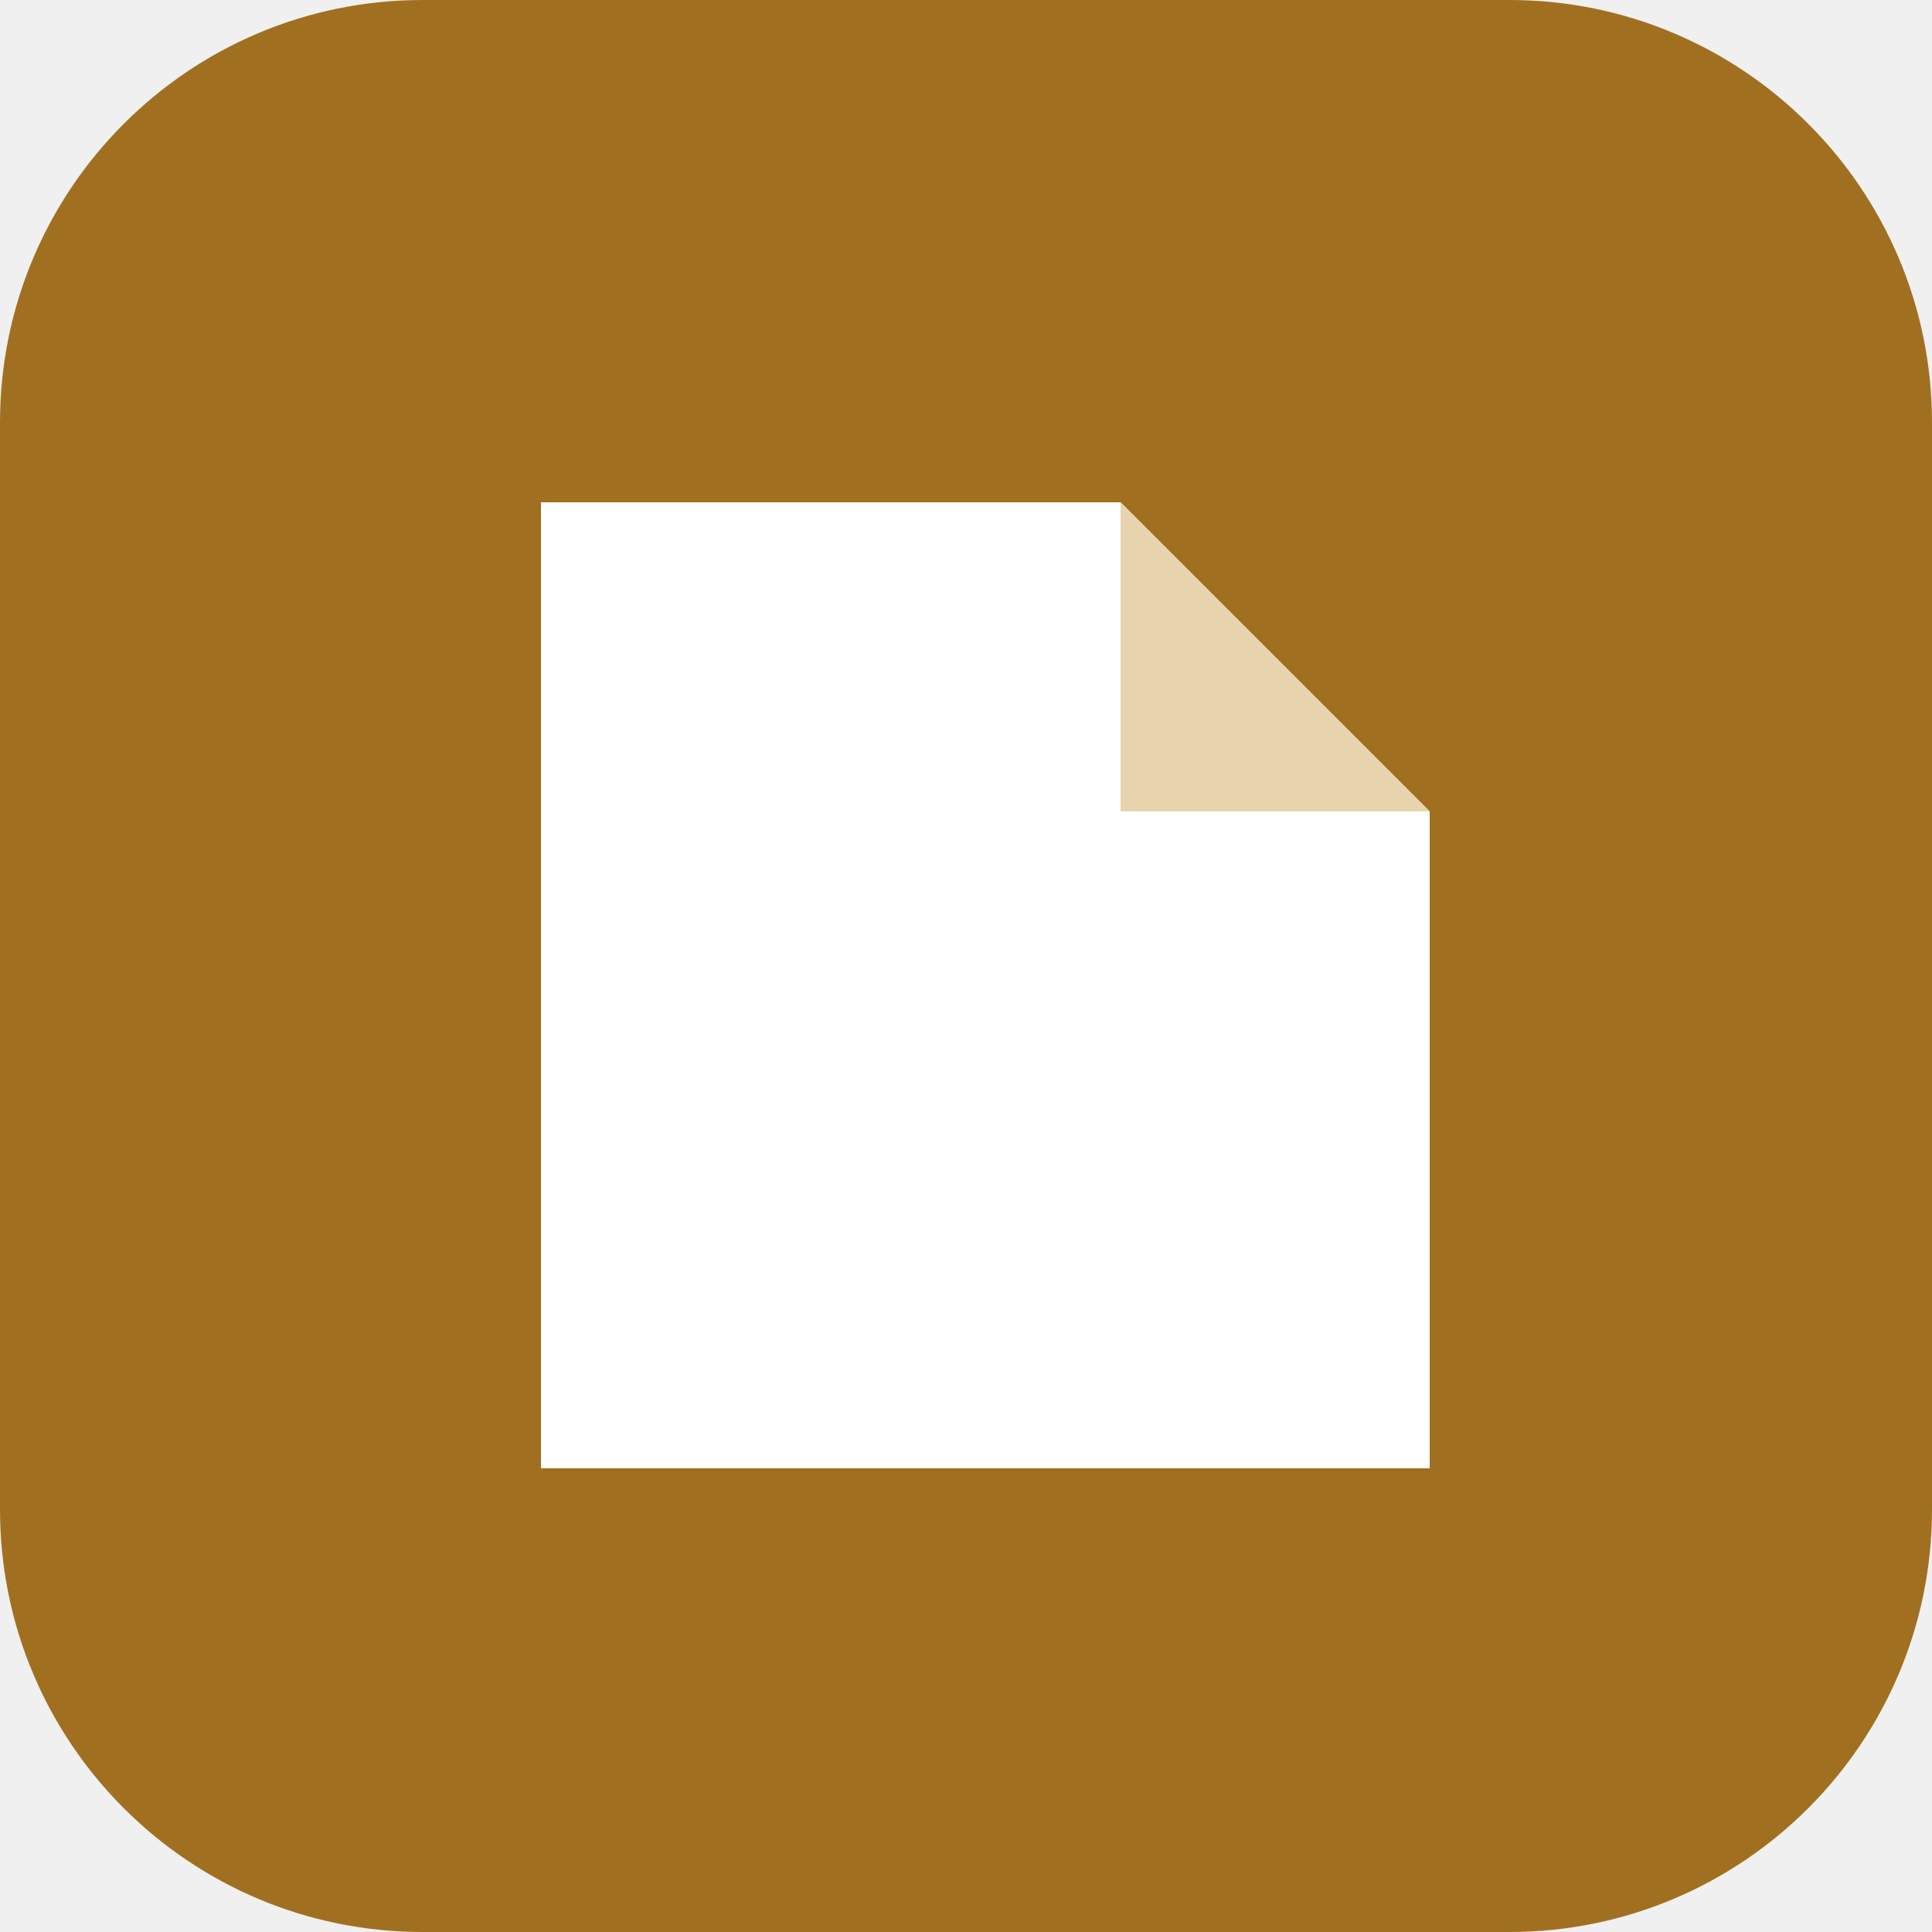
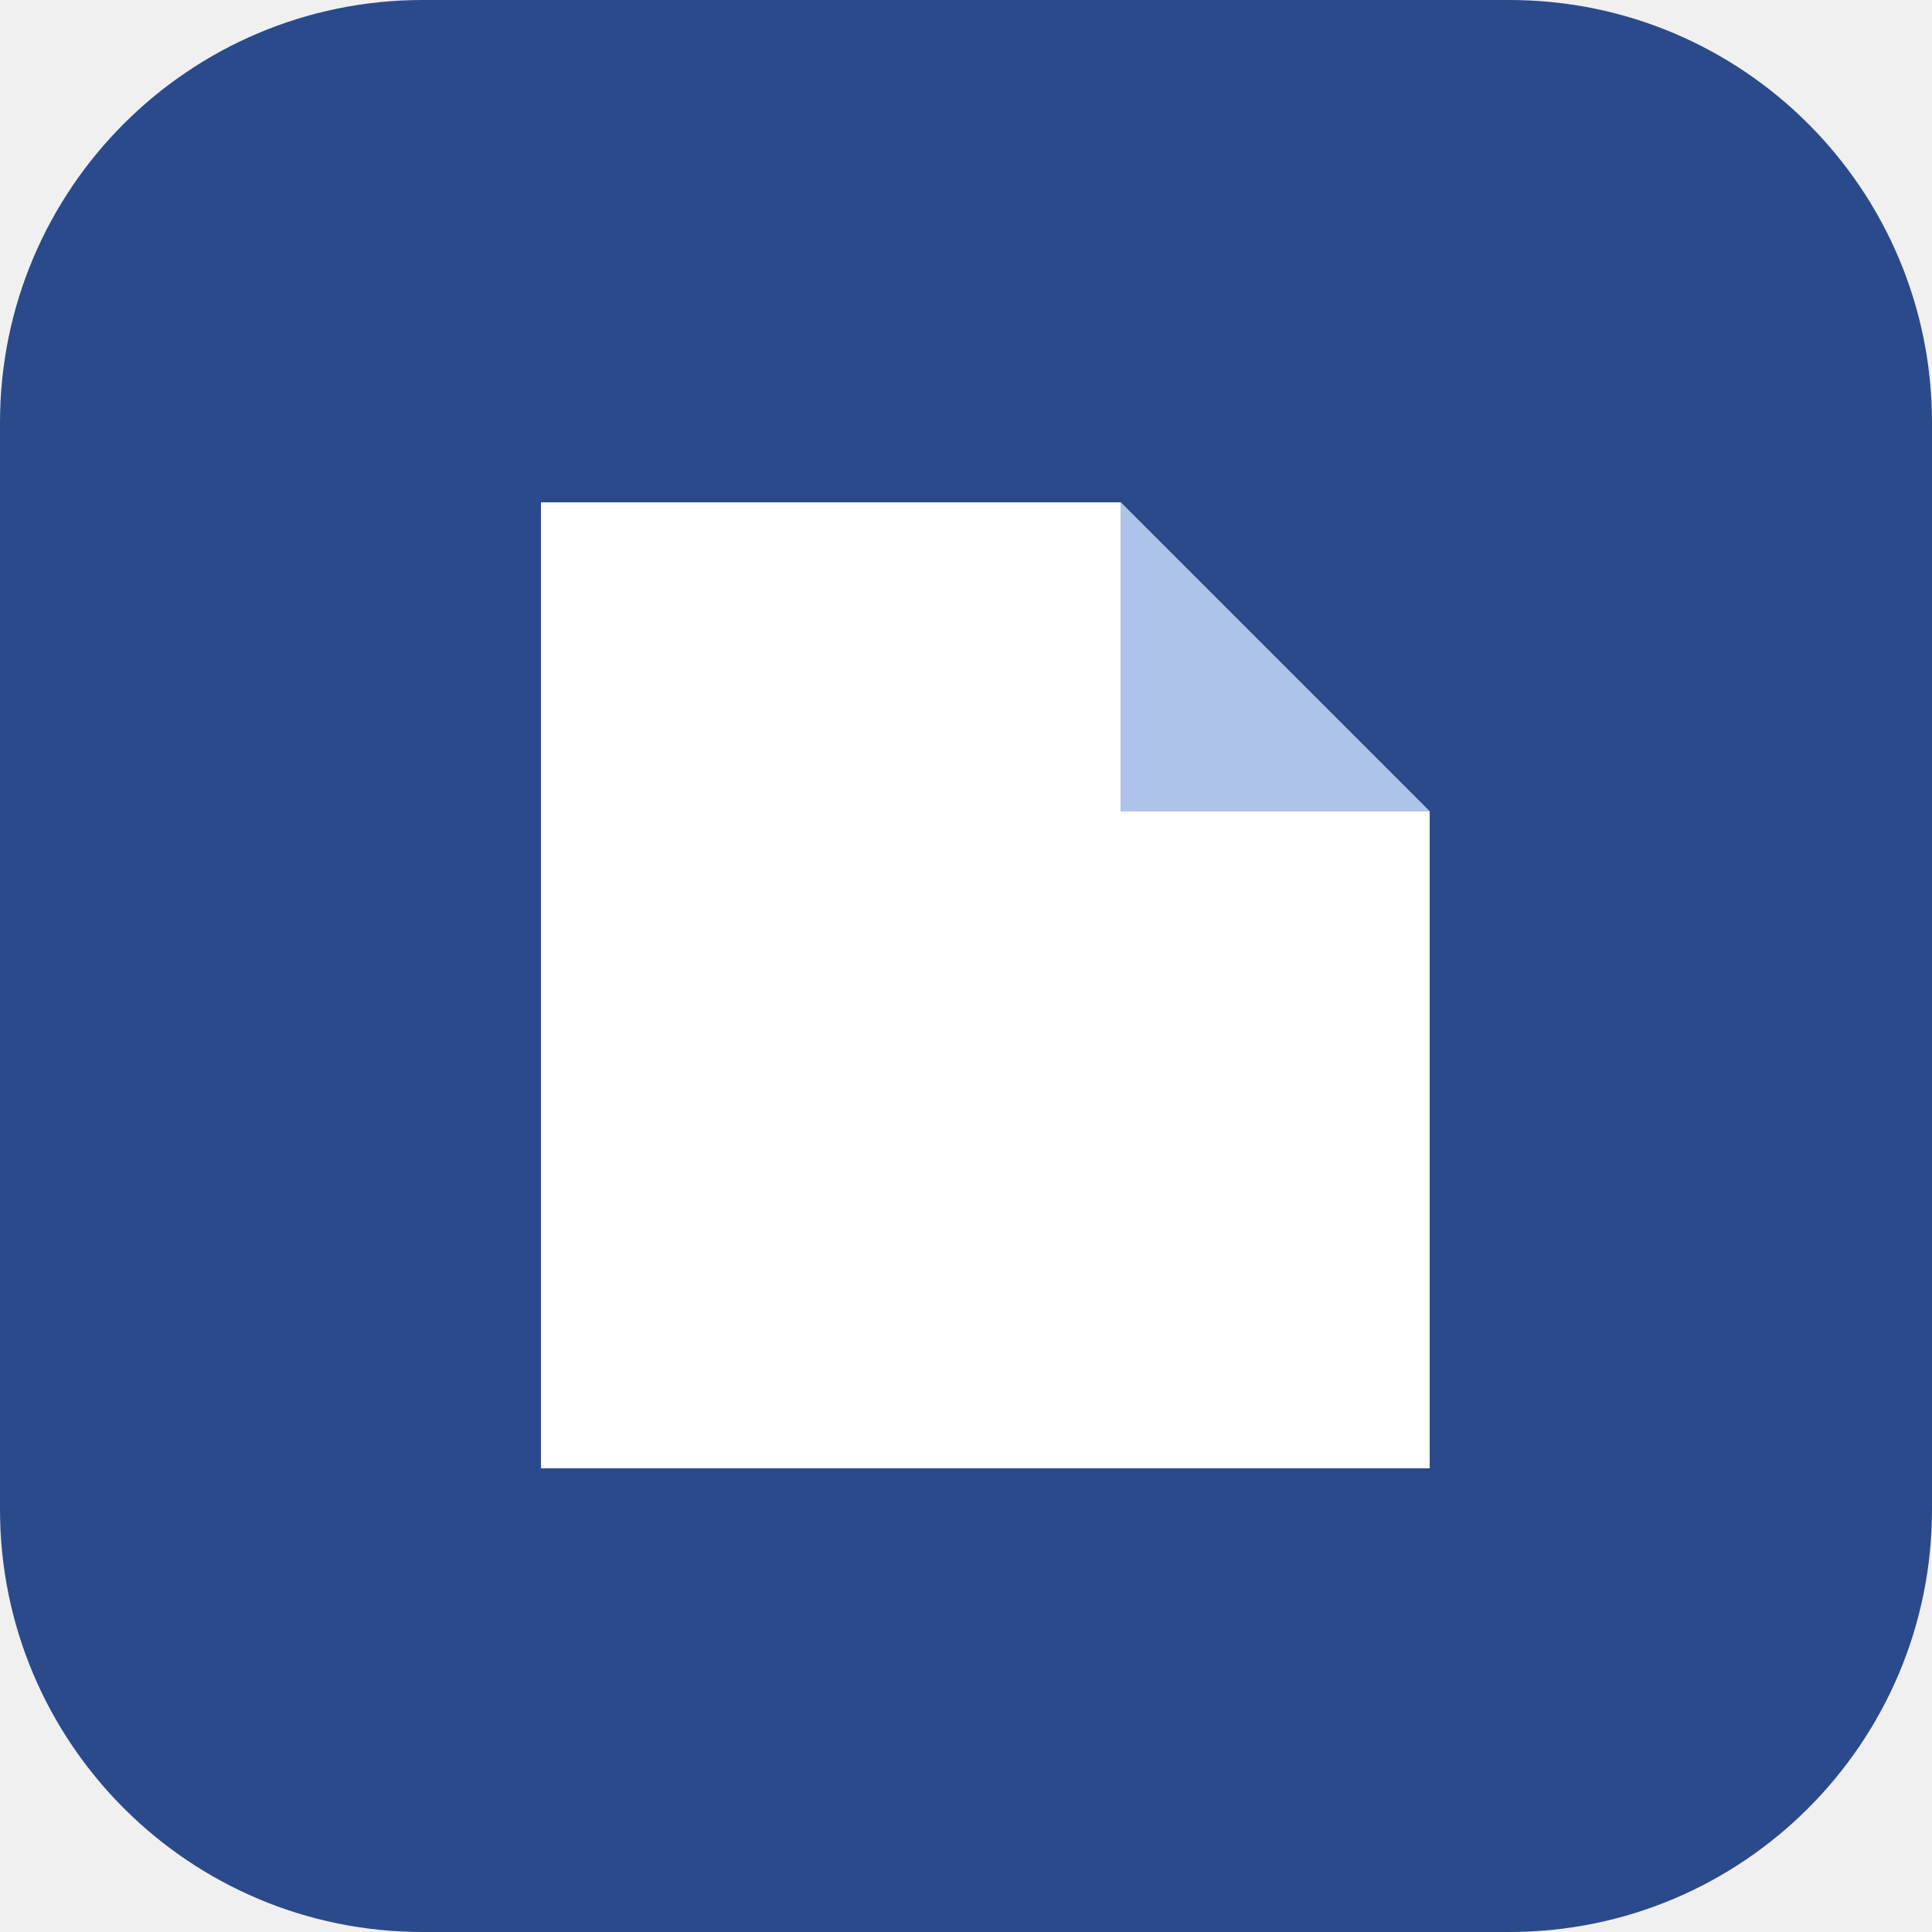
- <svg xmlns="http://www.w3.org/2000/svg" viewBox="0 0 32 32" width="32" height="32" role="img" aria-label="Scrybe">
-   <rect x="0" y="0" width="32" height="32" rx="7" fill="#A07020" />
+ <svg xmlns="http://www.w3.org/2000/svg" viewBox="0 0 32 32" width="32" height="32" role="img" aria-label="Wren">
+   <rect x="0" y="0" width="32" height="32" rx="7" fill="#2B4A8B" />
  <path d="M8.96 8.32 H18.56 L23.68 13.44 V24.32 H8.96 Z" fill="#FFFFFF" />
-   <path d="M18.56 8.32 L23.68 13.44 H18.56 Z" fill="#E7D4AE" />
+   <path d="M18.56 8.32 L23.68 13.44 H18.56 Z" fill="#AEC3EA" />
</svg>
